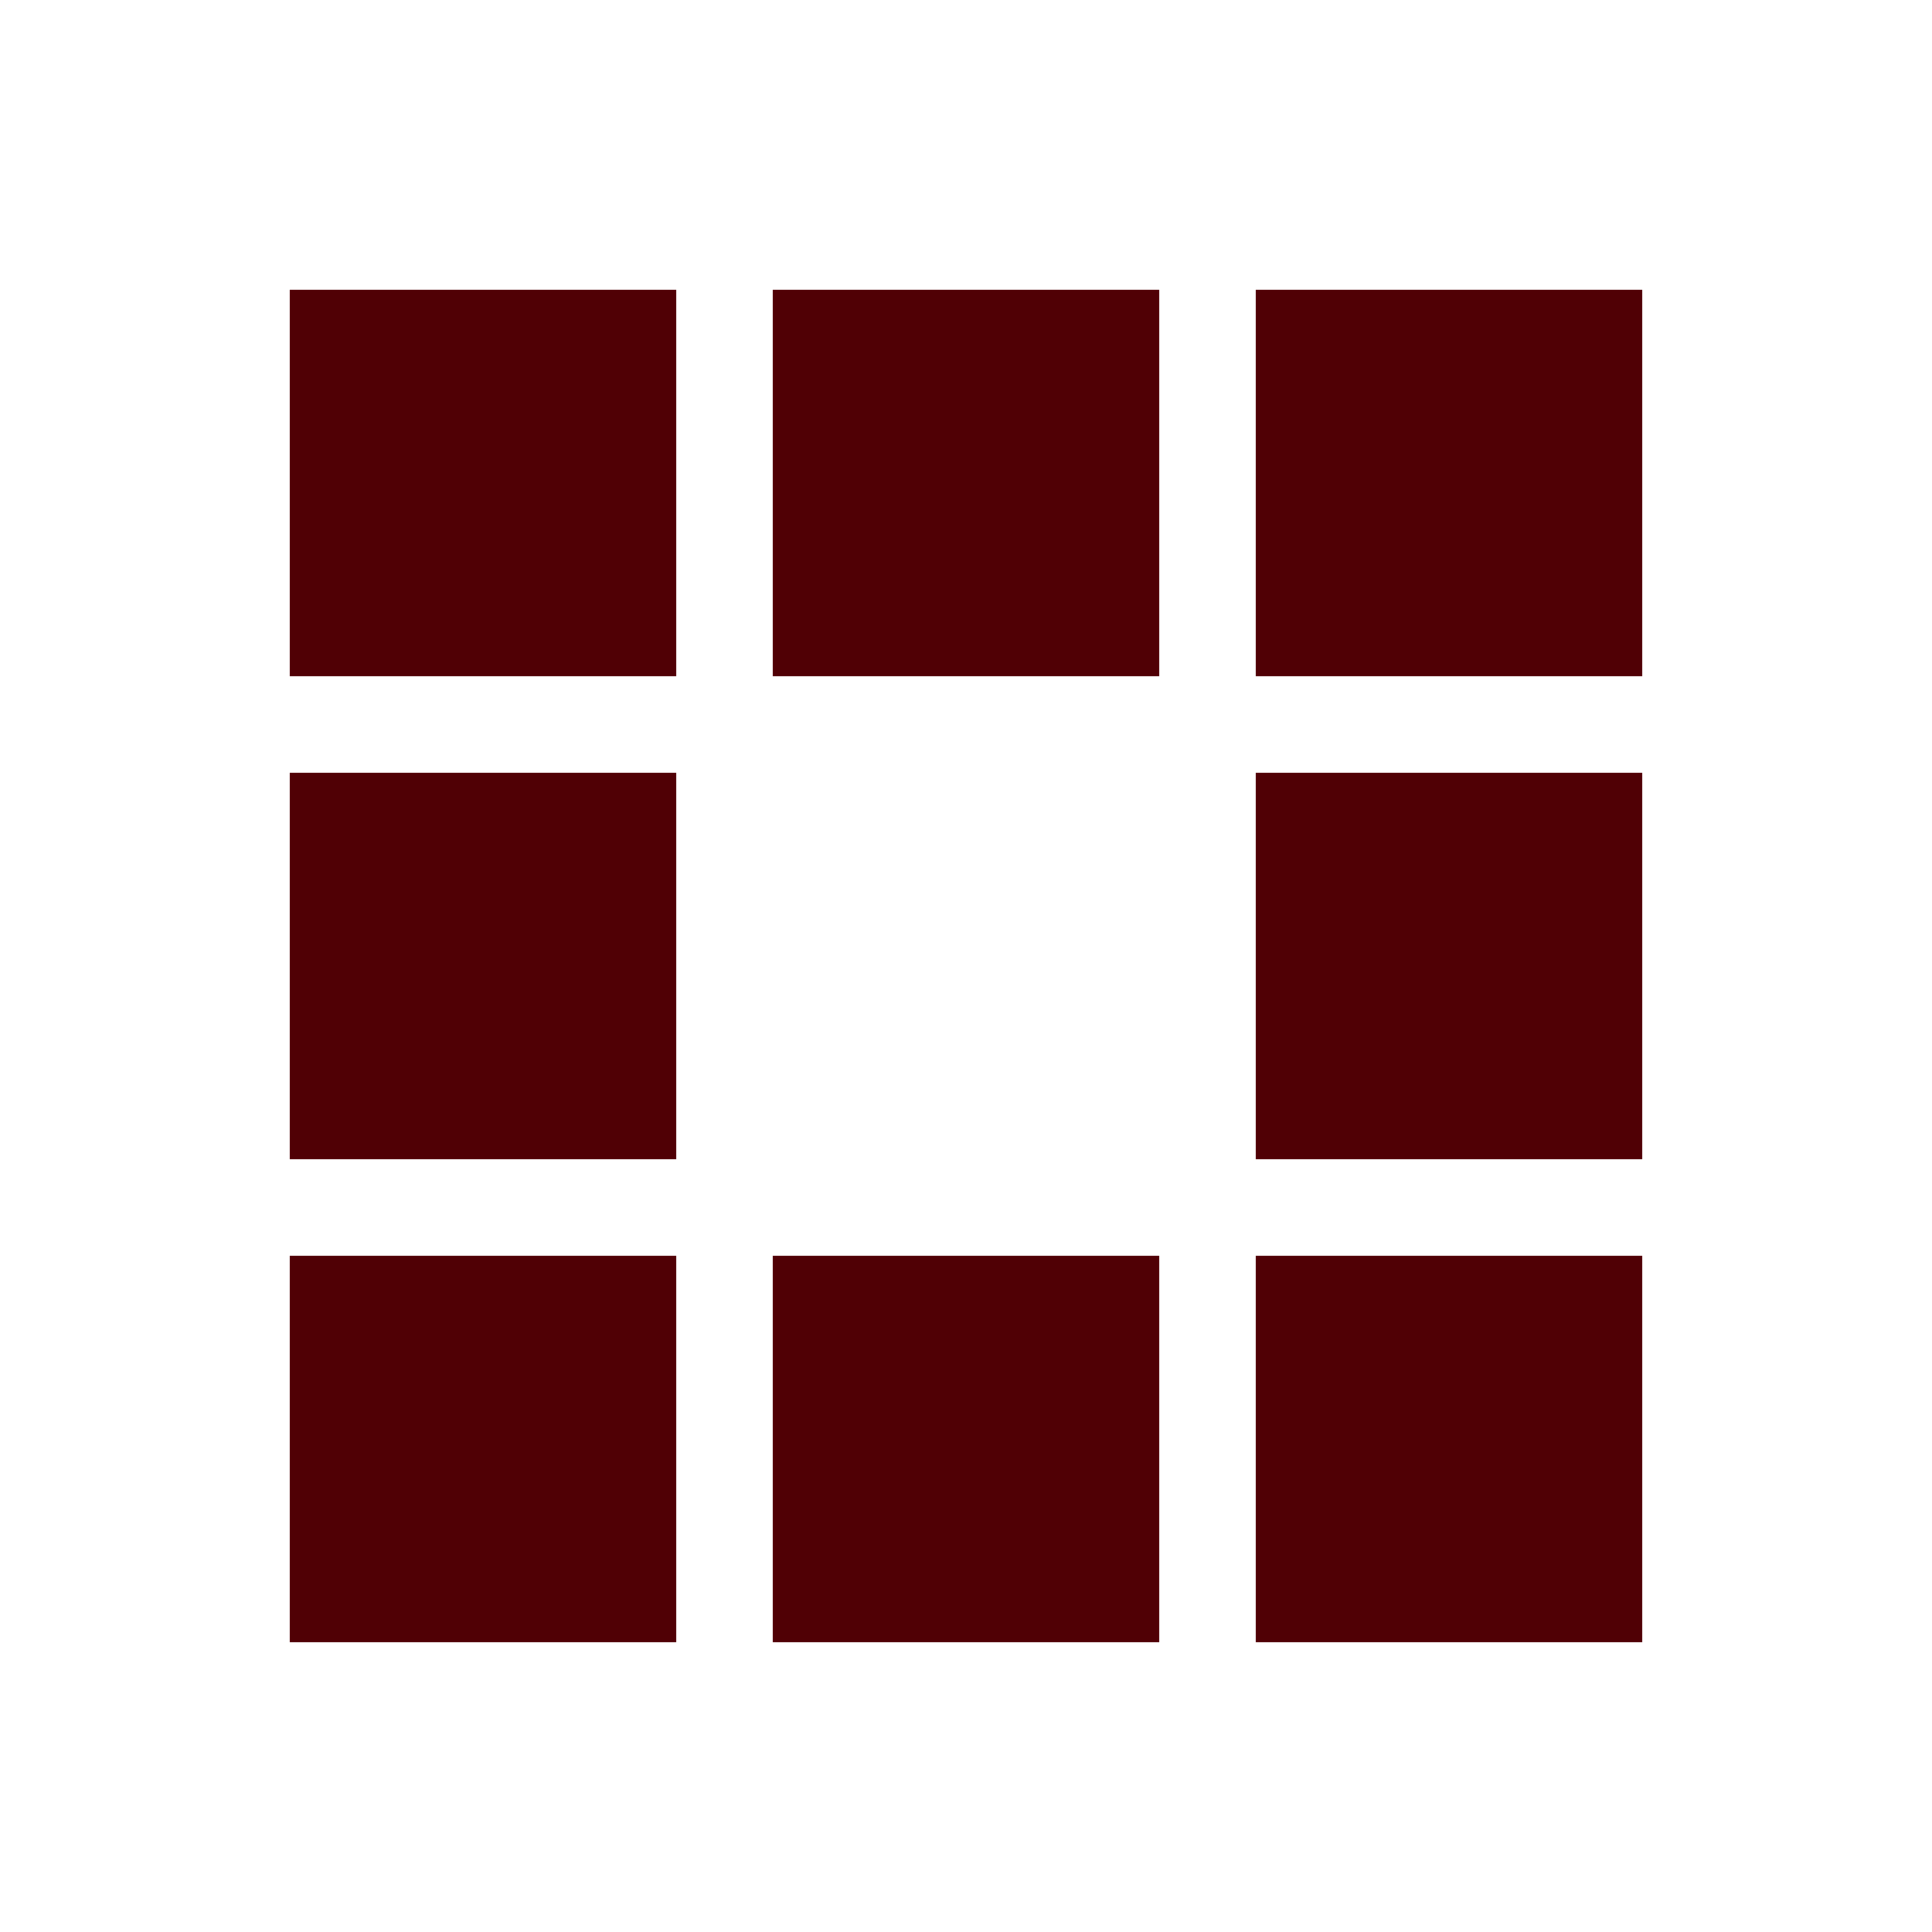
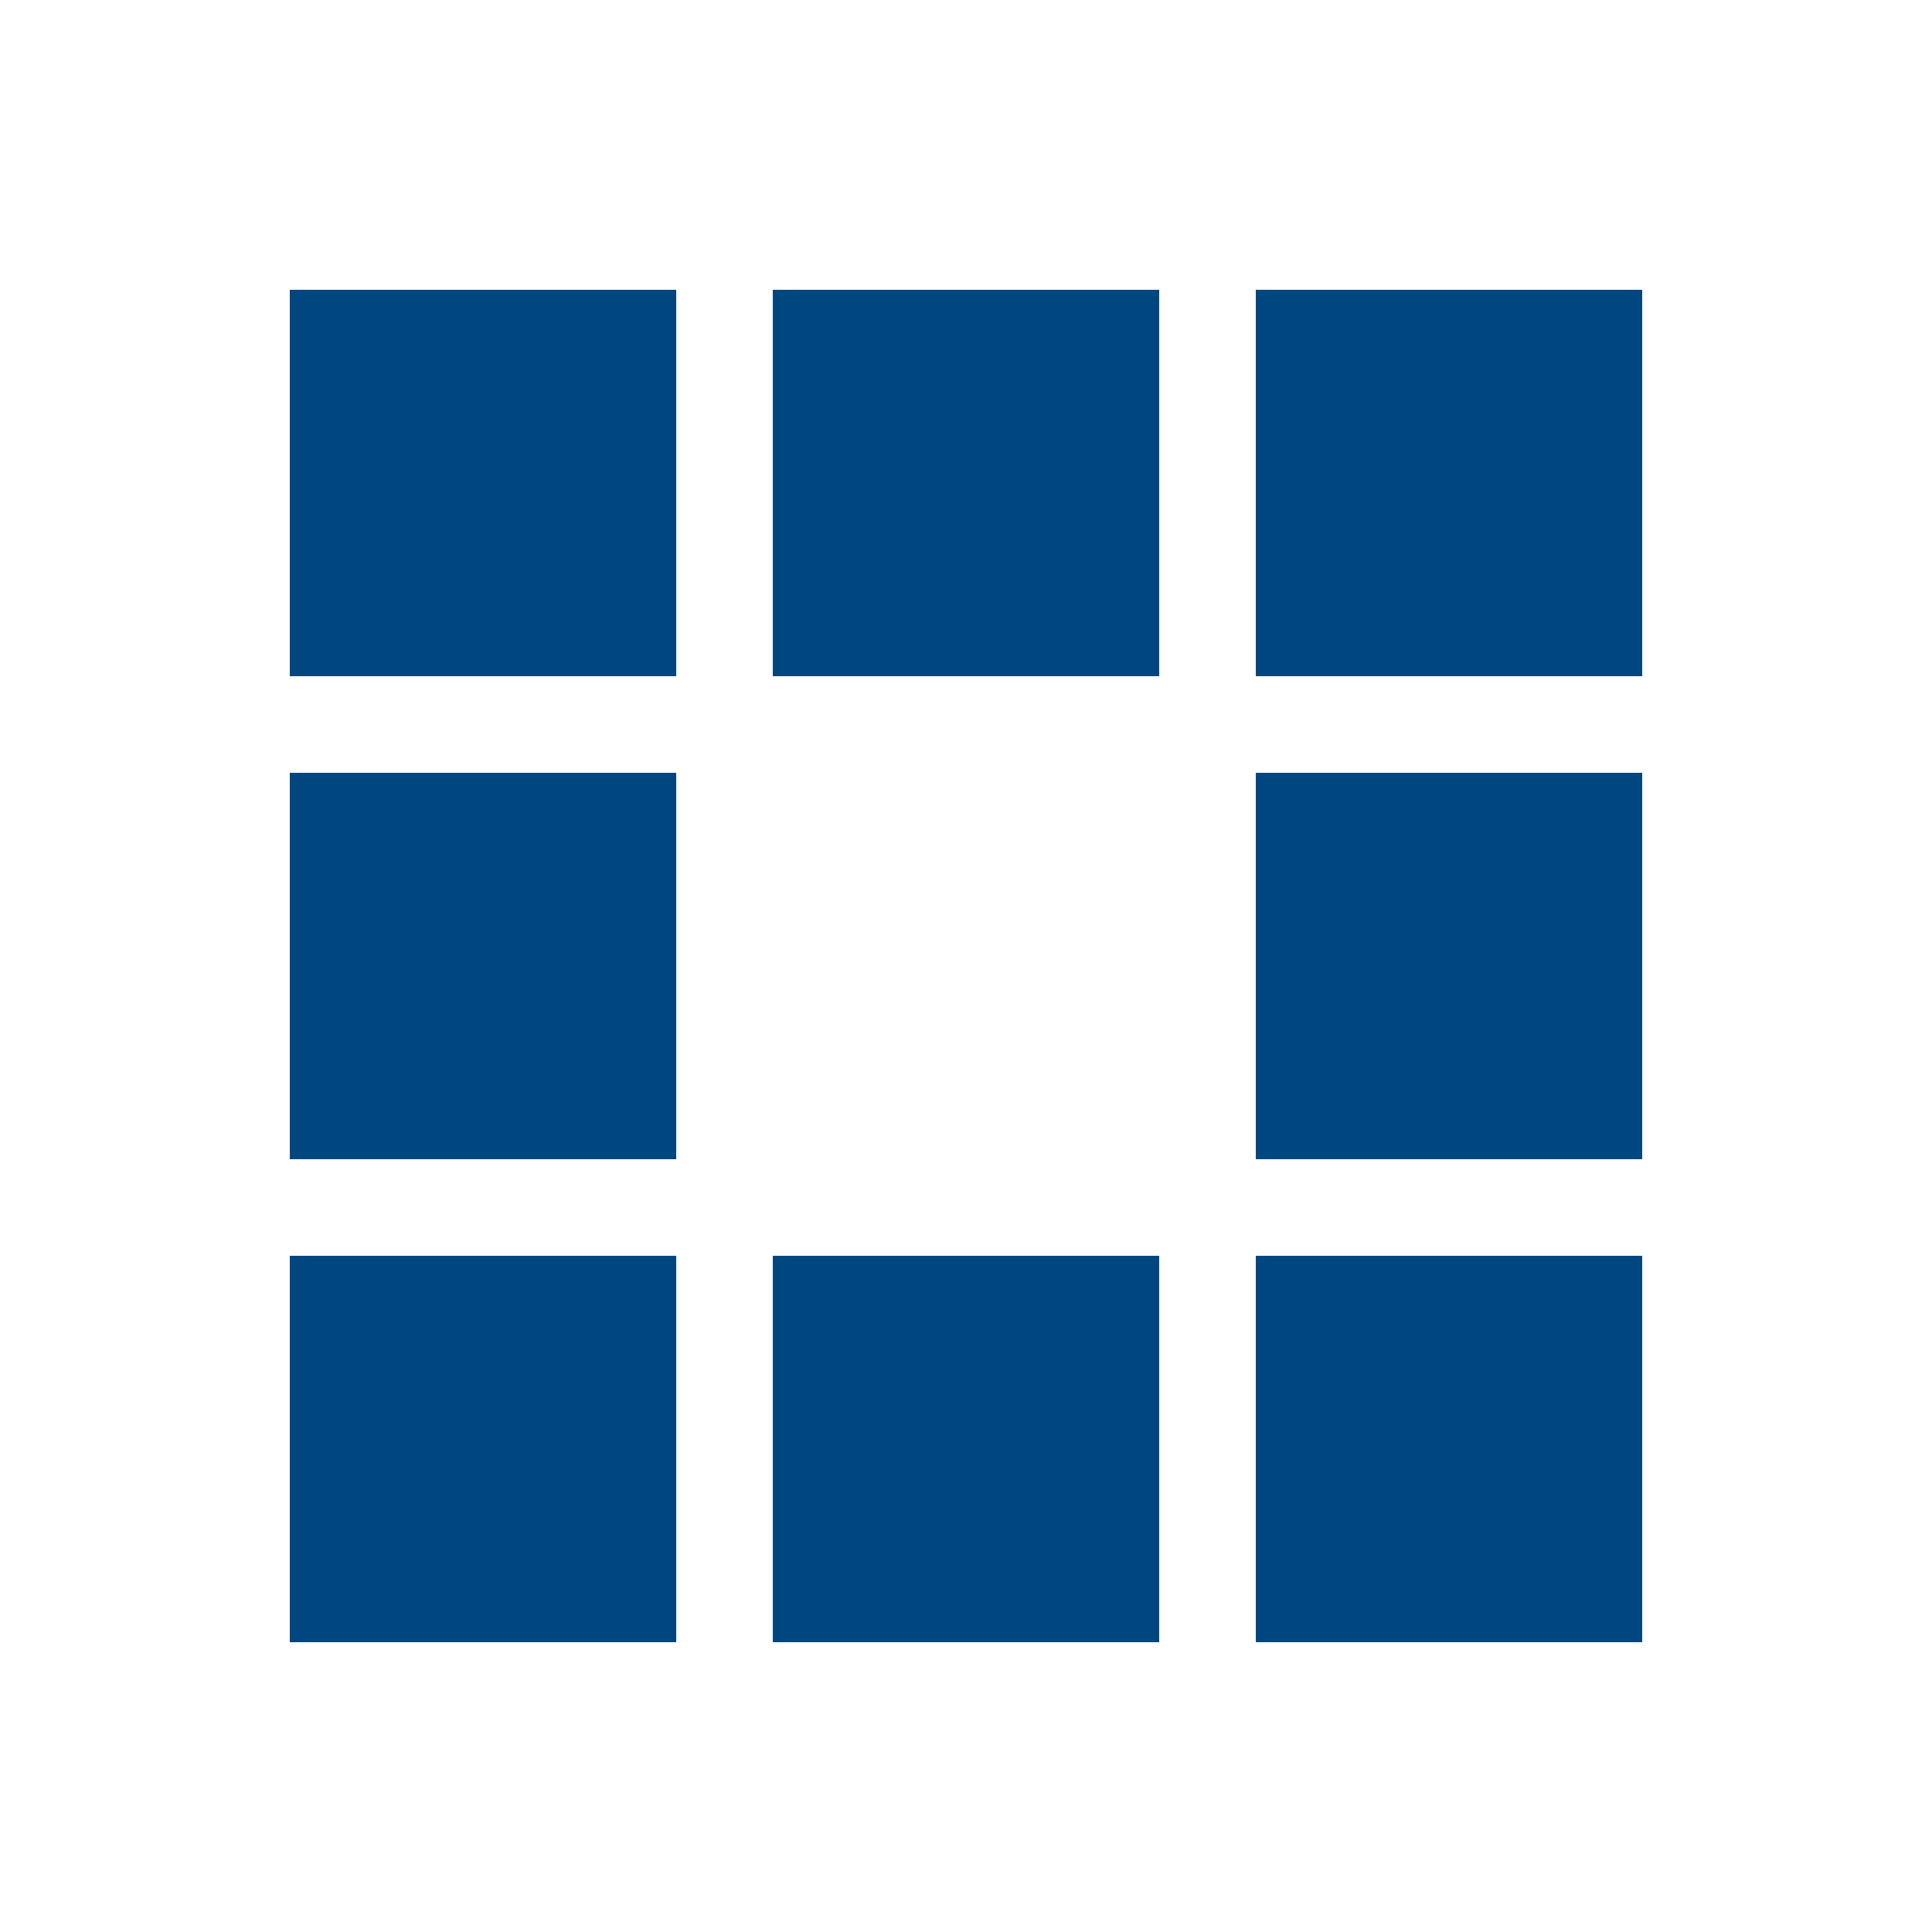
<svg xmlns="http://www.w3.org/2000/svg" width="120px" height="120px" viewBox="0 0 100 100" preserveAspectRatio="xMidYMid" class="uil-squares">
  <rect x="0" y="0" width="100" height="100" fill="none" class="bk" />
-   <rect x="15" y="15" width="20" height="20" fill="#500005" class="sq">
-     <animate attributeName="fill" from="#500005" to="#b1101a" repeatCount="indefinite" dur="1s" begin="0.0s" values="#b1101a;#b1101a;#500005;#500005" keyTimes="0;0.1;0.2;1" />
+   <rect x="15" y="15" width="20" height="20" fill="#00467f" class="sq">
+     <animate attributeName="fill" from="#00467f" to="#009ac7" repeatCount="indefinite" dur="1s" begin="0.0s" values="#009ac7;#009ac7;#00467f;#00467f" keyTimes="0;0.1;0.2;1" />
  </rect>
-   <rect x="40" y="15" width="20" height="20" fill="#500005" class="sq">
-     <animate attributeName="fill" from="#500005" to="#b1101a" repeatCount="indefinite" dur="1s" begin="0.125s" values="#b1101a;#b1101a;#500005;#500005" keyTimes="0;0.1;0.2;1" />
+   <rect x="40" y="15" width="20" height="20" fill="#00467f" class="sq">
+     <animate attributeName="fill" from="#00467f" to="#009ac7" repeatCount="indefinite" dur="1s" begin="0.125s" values="#009ac7;#009ac7;#00467f;#00467f" keyTimes="0;0.1;0.2;1" />
  </rect>
-   <rect x="65" y="15" width="20" height="20" fill="#500005" class="sq">
-     <animate attributeName="fill" from="#500005" to="#b1101a" repeatCount="indefinite" dur="1s" begin="0.25s" values="#b1101a;#b1101a;#500005;#500005" keyTimes="0;0.1;0.2;1" />
+   <rect x="65" y="15" width="20" height="20" fill="#00467f" class="sq">
+     <animate attributeName="fill" from="#00467f" to="#009ac7" repeatCount="indefinite" dur="1s" begin="0.25s" values="#009ac7;#009ac7;#00467f;#00467f" keyTimes="0;0.1;0.2;1" />
  </rect>
-   <rect x="15" y="40" width="20" height="20" fill="#500005" class="sq">
-     <animate attributeName="fill" from="#500005" to="#b1101a" repeatCount="indefinite" dur="1s" begin="0.875s" values="#b1101a;#b1101a;#500005;#500005" keyTimes="0;0.1;0.2;1" />
+   <rect x="15" y="40" width="20" height="20" fill="#00467f" class="sq">
+     <animate attributeName="fill" from="#00467f" to="#009ac7" repeatCount="indefinite" dur="1s" begin="0.875s" values="#009ac7;#009ac7;#00467f;#00467f" keyTimes="0;0.1;0.2;1" />
  </rect>
-   <rect x="65" y="40" width="20" height="20" fill="#500005" class="sq">
-     <animate attributeName="fill" from="#500005" to="#b1101a" repeatCount="indefinite" dur="1s" begin="0.375" values="#b1101a;#b1101a;#500005;#500005" keyTimes="0;0.1;0.2;1" />
+   <rect x="65" y="40" width="20" height="20" fill="#00467f" class="sq">
+     <animate attributeName="fill" from="#00467f" to="#009ac7" repeatCount="indefinite" dur="1s" begin="0.375" values="#009ac7;#009ac7;#00467f;#00467f" keyTimes="0;0.1;0.2;1" />
  </rect>
-   <rect x="15" y="65" width="20" height="20" fill="#500005" class="sq">
-     <animate attributeName="fill" from="#500005" to="#b1101a" repeatCount="indefinite" dur="1s" begin="0.75s" values="#b1101a;#b1101a;#500005;#500005" keyTimes="0;0.1;0.2;1" />
+   <rect x="15" y="65" width="20" height="20" fill="#00467f" class="sq">
+     <animate attributeName="fill" from="#00467f" to="#009ac7" repeatCount="indefinite" dur="1s" begin="0.75s" values="#009ac7;#009ac7;#00467f;#00467f" keyTimes="0;0.1;0.2;1" />
  </rect>
-   <rect x="40" y="65" width="20" height="20" fill="#500005" class="sq">
-     <animate attributeName="fill" from="#500005" to="#b1101a" repeatCount="indefinite" dur="1s" begin="0.625s" values="#b1101a;#b1101a;#500005;#500005" keyTimes="0;0.1;0.2;1" />
+   <rect x="40" y="65" width="20" height="20" fill="#00467f" class="sq">
+     <animate attributeName="fill" from="#00467f" to="#009ac7" repeatCount="indefinite" dur="1s" begin="0.625s" values="#009ac7;#009ac7;#00467f;#00467f" keyTimes="0;0.1;0.2;1" />
  </rect>
-   <rect x="65" y="65" width="20" height="20" fill="#500005" class="sq">
-     <animate attributeName="fill" from="#500005" to="#b1101a" repeatCount="indefinite" dur="1s" begin="0.5s" values="#b1101a;#b1101a;#500005;#500005" keyTimes="0;0.1;0.2;1" />
+   <rect x="65" y="65" width="20" height="20" fill="#00467f" class="sq">
+     <animate attributeName="fill" from="#00467f" to="#009ac7" repeatCount="indefinite" dur="1s" begin="0.5s" values="#009ac7;#009ac7;#00467f;#00467f" keyTimes="0;0.1;0.2;1" />
  </rect>
</svg>
